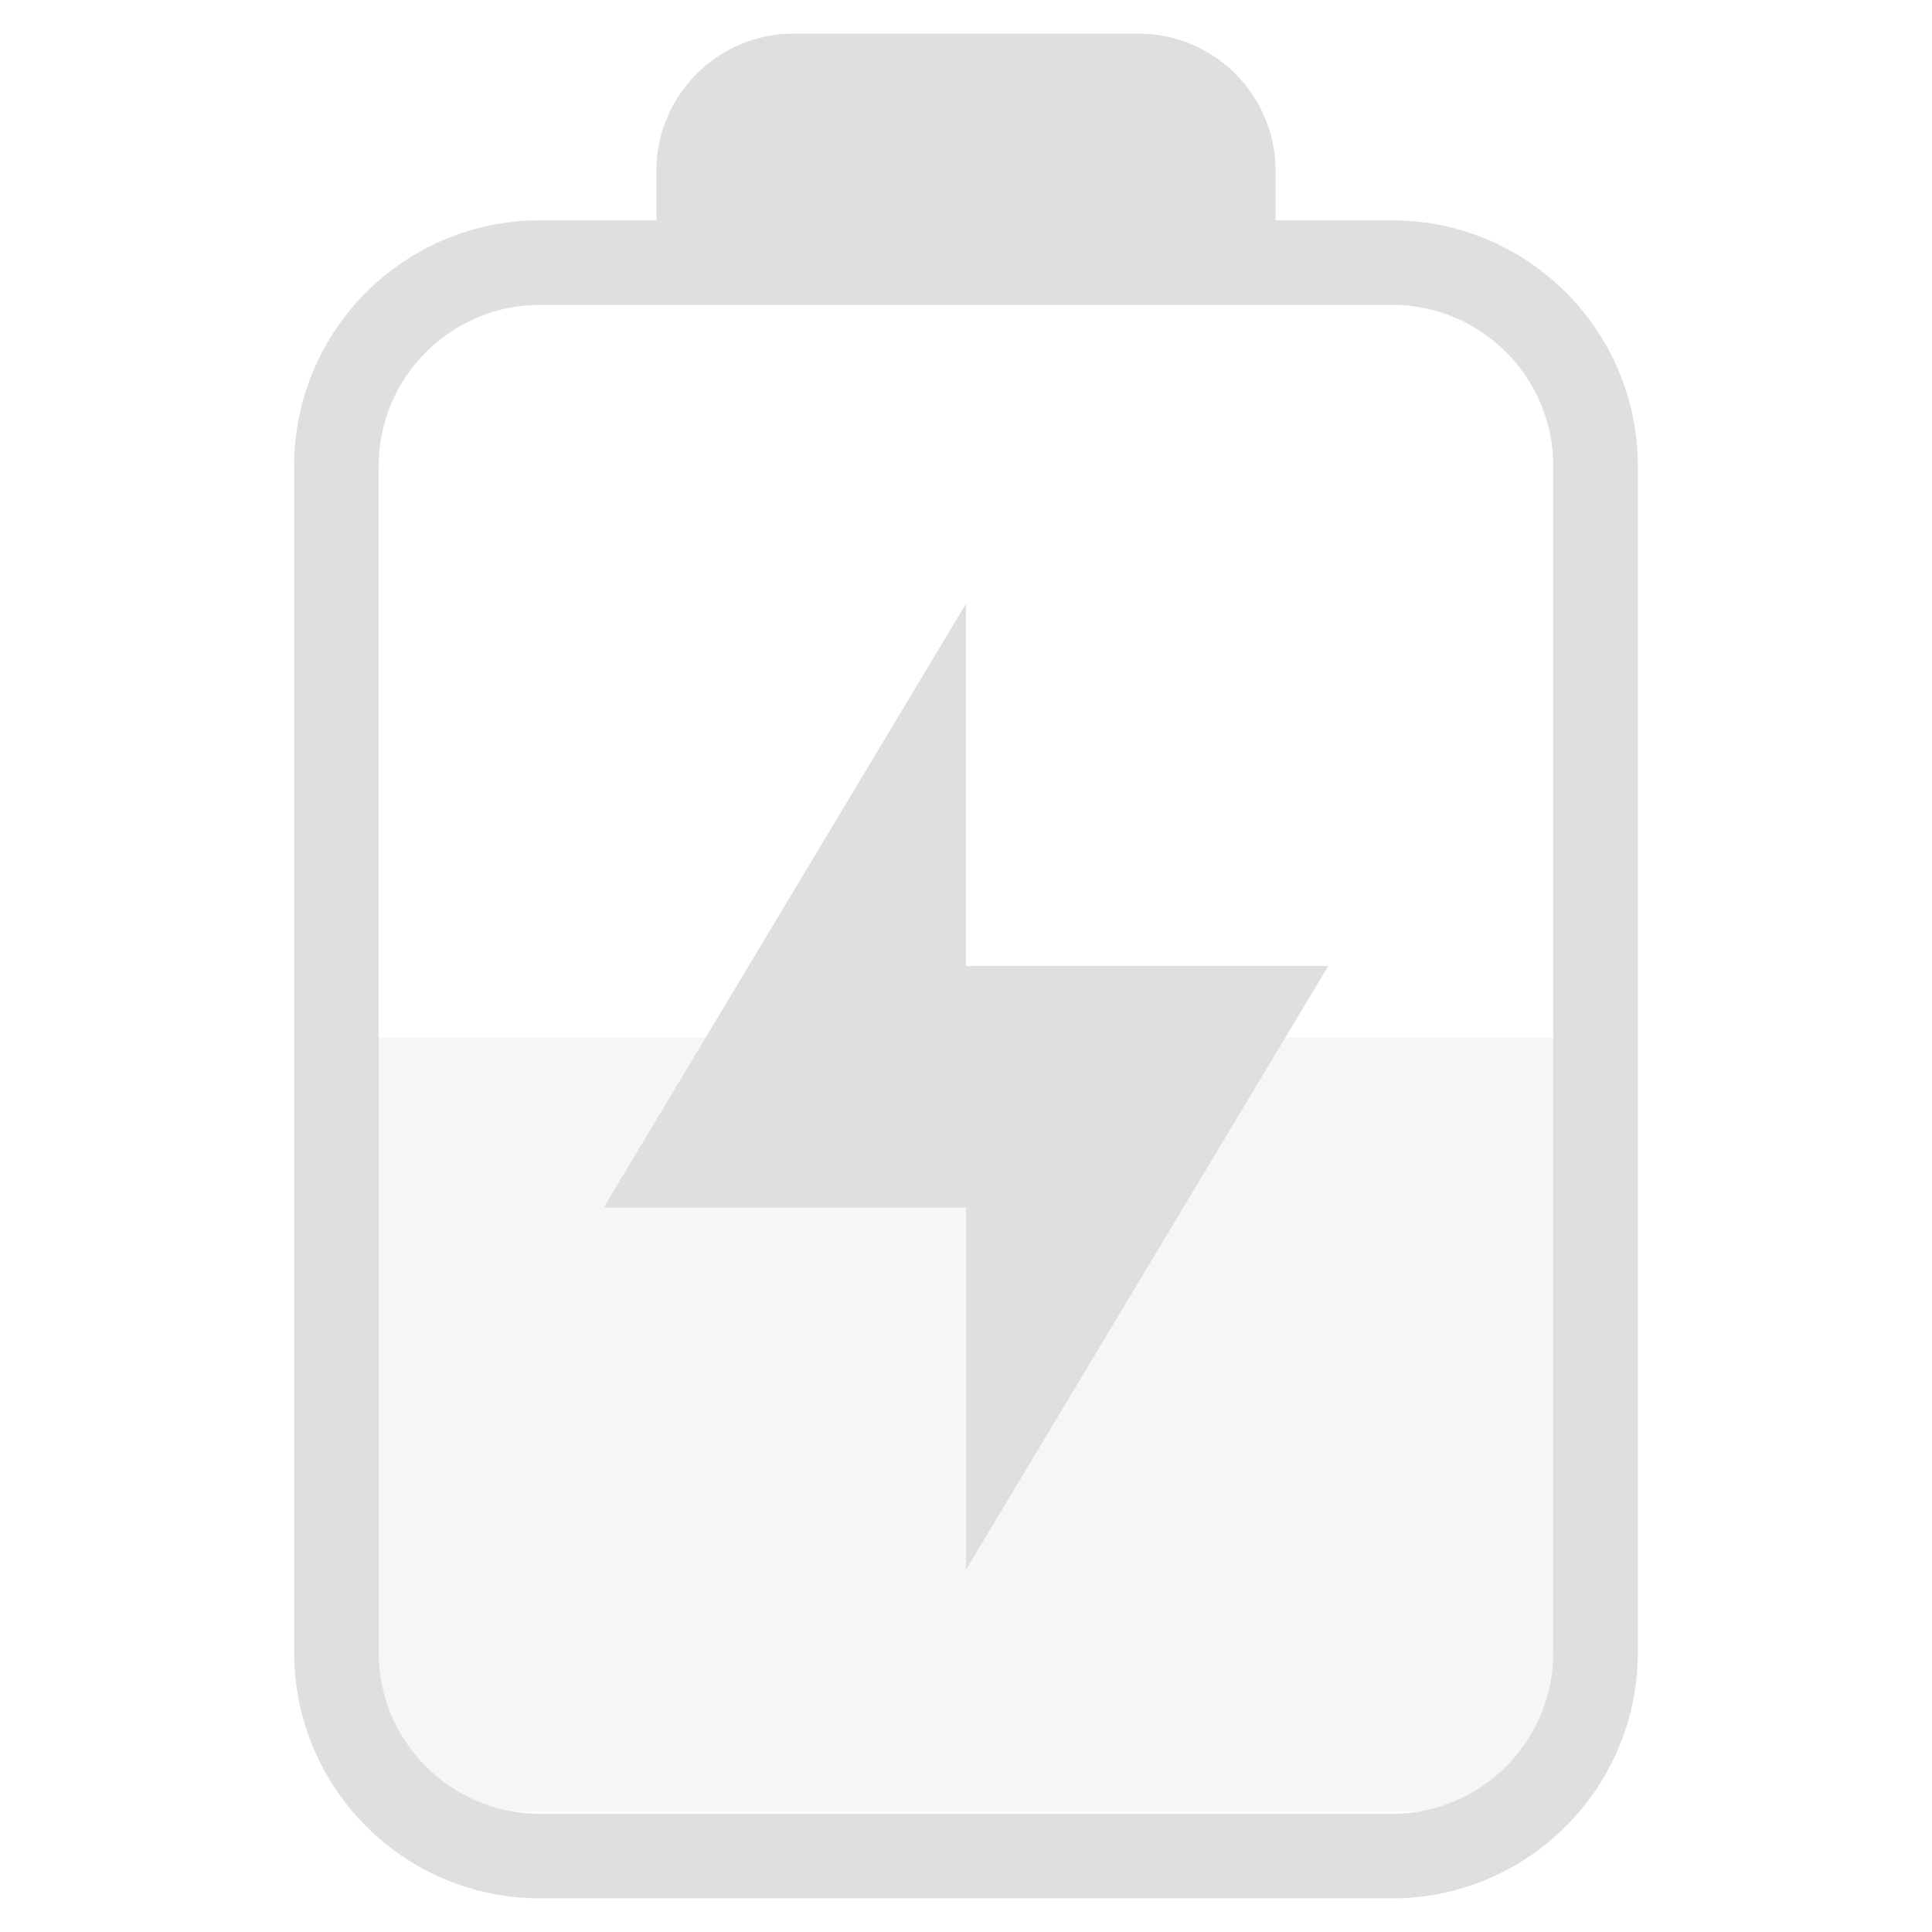
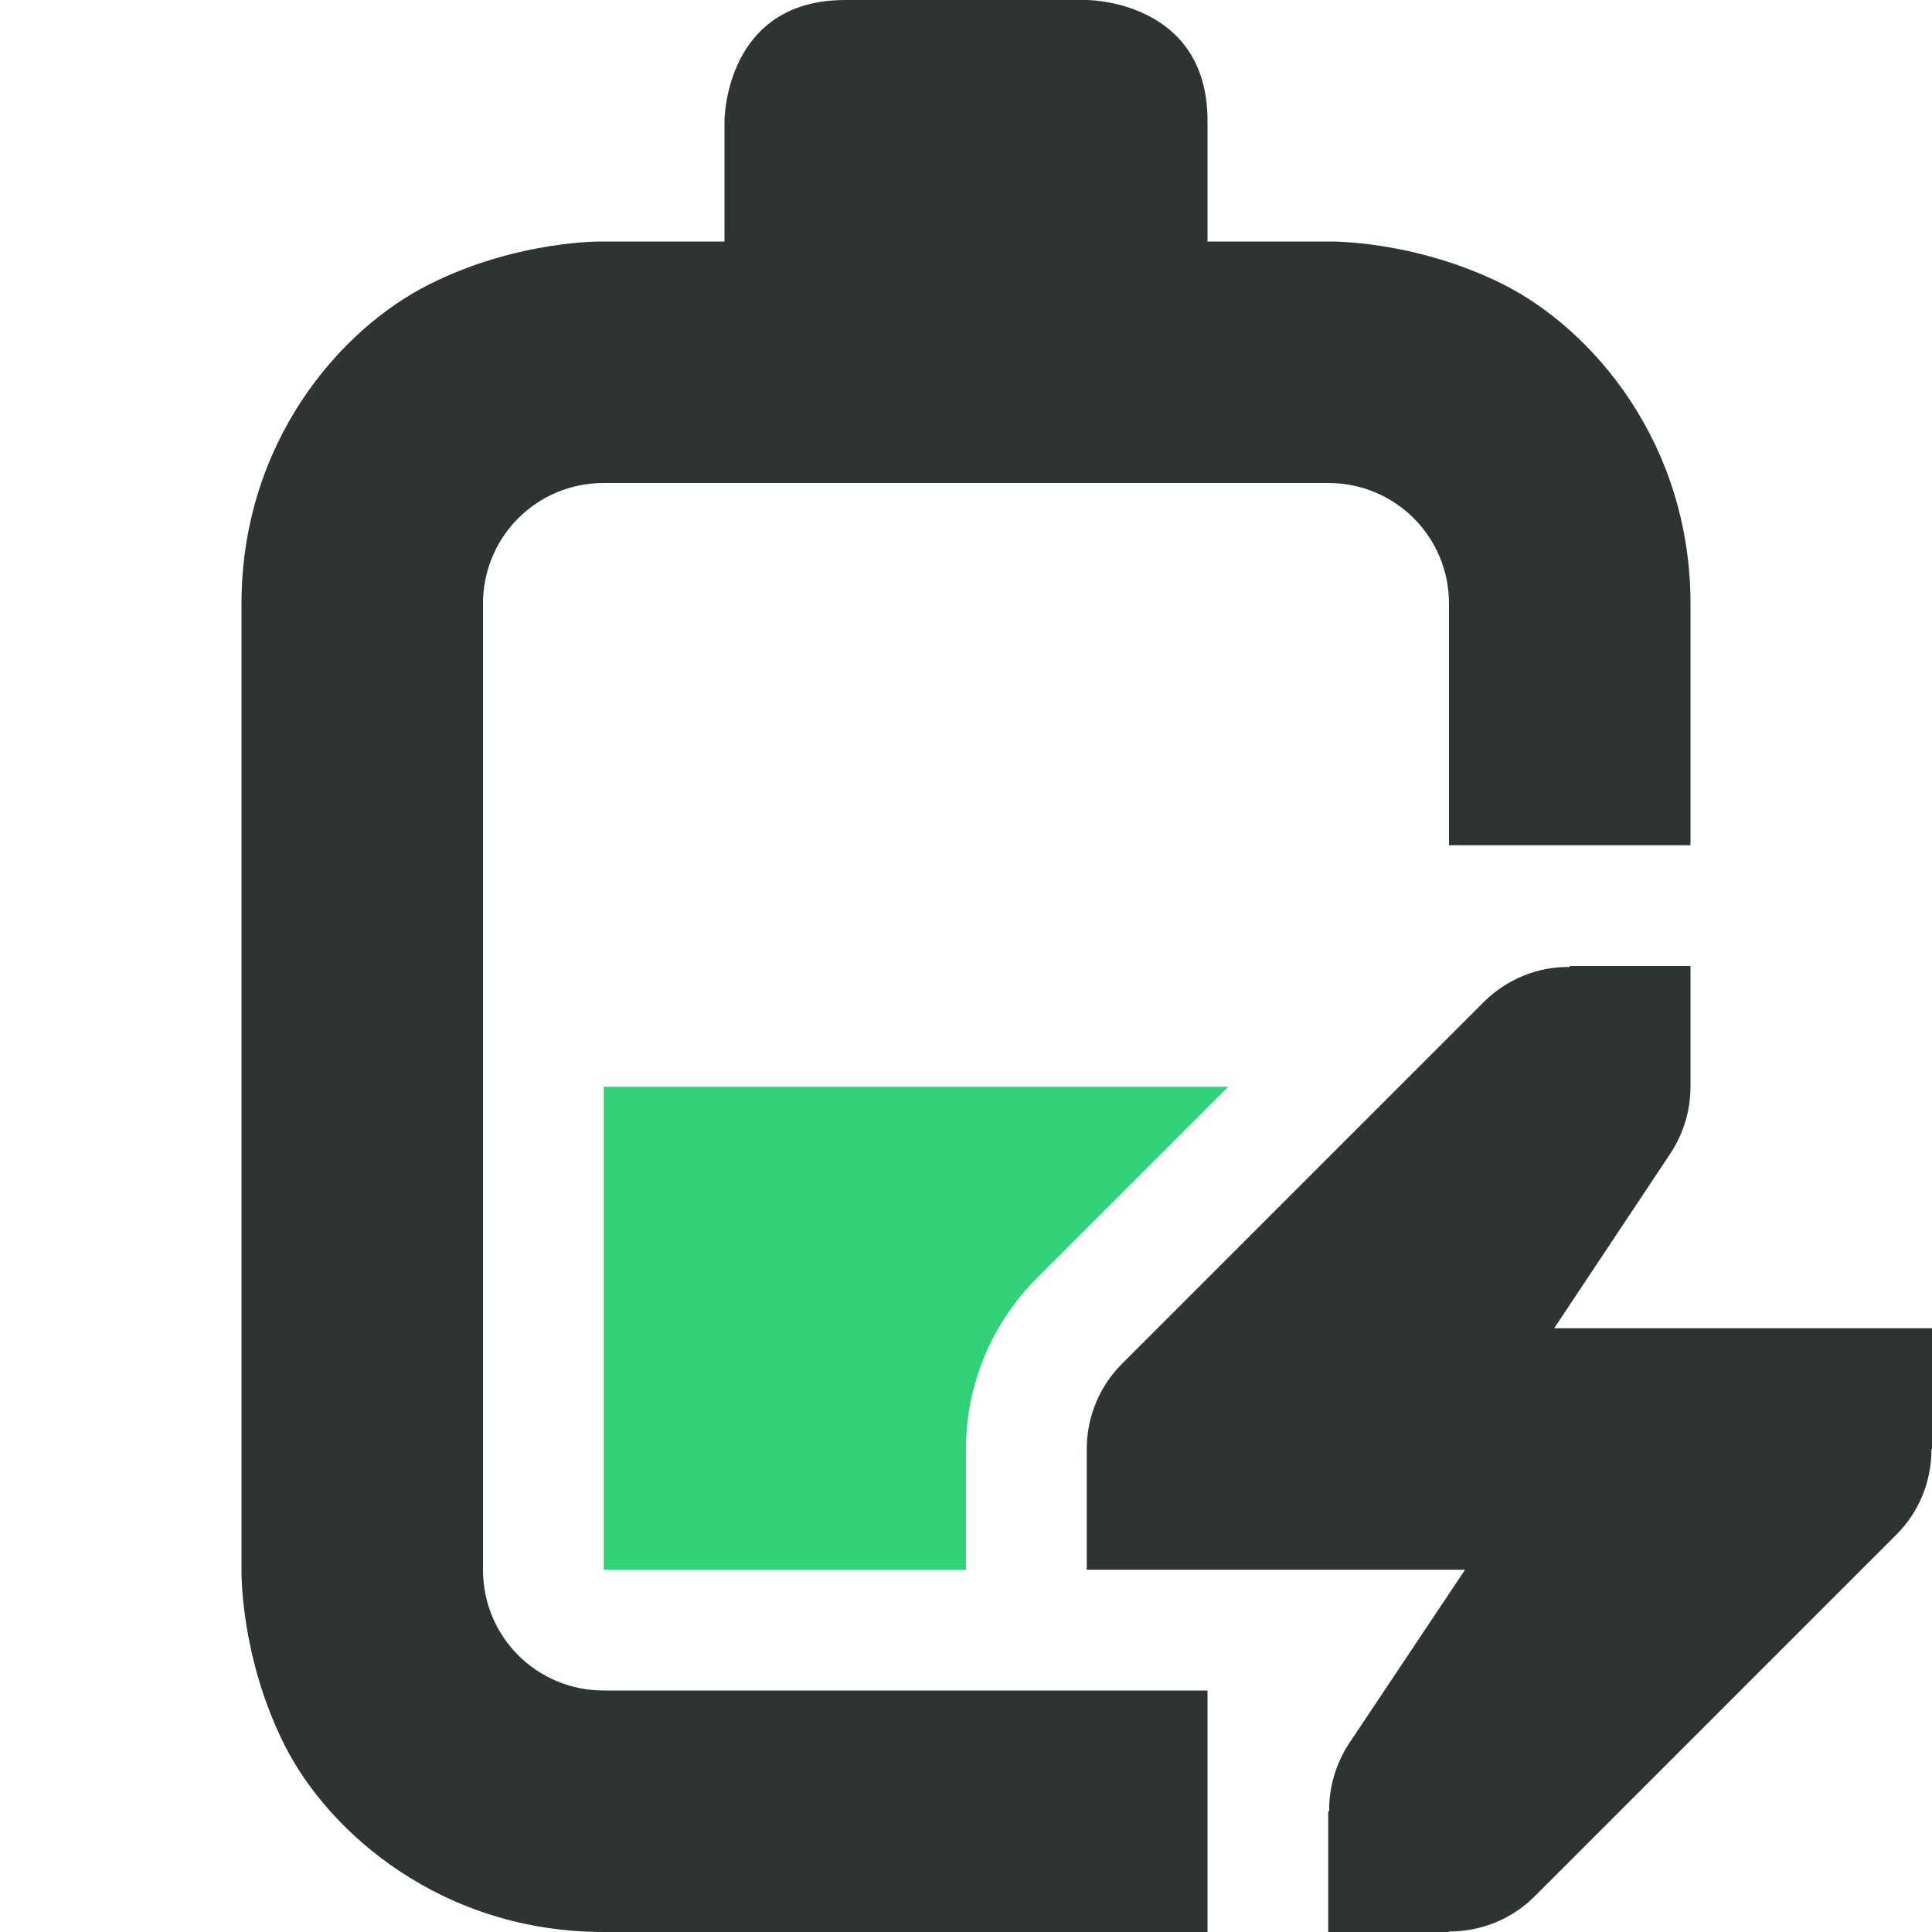
- <svg xmlns="http://www.w3.org/2000/svg" style="clip-rule:evenodd;fill-rule:evenodd;stroke-linejoin:round;stroke-miterlimit:2" viewBox="0 0 16 16">
-   <path d="m3 8.591v5.409c0 0.55 0.446 1 1 1h8c0.554 0 1-0.45 1-1v-5.409h-10z" fill-opacity=".3" fill="#dfdfdf" />
-   <path d="m8 5-3 5h3v3l3-5h-3v-3z" fill="#dfdfdf" />
-   <g transform="translate(-.186104 .028536)">
-     <path d="m5.622 1.796v-0.41c0-0.627 0.509-1.136 1.136-1.136h2.856c0.627 0 1.136 0.509 1.136 1.136v0.41h0.963c1.125 0 2.037 0.912 2.037 2.036v9.824c0 1.125-0.912 2.037-2.037 2.037h-7.054c-1.125 0-2.037-0.912-2.037-2.037v-9.824c0-1.124 0.912-2.036 2.037-2.036h0.963zm-0.963 0.7h7.054c0.738 0 1.337 0.598 1.337 1.336v9.824c0 0.738-0.599 1.337-1.337 1.337h-7.054c-0.738 0-1.337-0.599-1.337-1.337v-9.824c0-0.738 0.599-1.336 1.337-1.336z" fill="#dfdfdf" />
-   </g>
+ <svg xmlns="http://www.w3.org/2000/svg" height="16px" viewBox="0 0 16 16" width="16px">
+   <path class="success" d="m 5 9 v 4 h 3 v -1 c 0 -0.531 0.211 -1.039 0.586 -1.414 l 1.586 -1.586 z m 0 0" fill="#33d17a" />
+   <path d="m 7 0 c -1 0 -1 1 -1 1 v 1 h -1 s -0.707 -0.016 -1.445 0.355 c -0.742 0.371 -1.555 1.312 -1.555 2.645 v 8 s -0.016 0.707 0.355 1.449 c 0.371 0.738 1.312 1.551 2.645 1.551 h 5 v -2 h -5 c -0.555 0 -1 -0.445 -1 -1 v -8 c 0 -0.555 0.445 -1 1 -1 h 6 c 0.555 0 1 0.445 1 1 v 2 h 2 v -2 c 0 -1.332 -0.812 -2.273 -1.551 -2.645 c -0.742 -0.371 -1.449 -0.355 -1.449 -0.355 h -1 v -1 c 0 -1 -1 -1 -1 -1 z m 6 8 v 0.008 c -0.266 -0.004 -0.52 0.102 -0.707 0.285 l -3 3 c -0.188 0.188 -0.293 0.441 -0.293 0.707 v 1 h 3.133 l -0.965 1.445 c -0.105 0.164 -0.164 0.359 -0.16 0.555 h -0.008 v 1 h 1 v -0.004 c 0.266 0 0.52 -0.102 0.707 -0.289 l 3 -3 c 0.188 -0.188 0.289 -0.441 0.289 -0.707 h 0.004 v -1 h -3.129 l 0.961 -1.445 c 0.109 -0.164 0.168 -0.359 0.168 -0.555 v -1 z m 0 0" fill="#2e3434" />
</svg>
